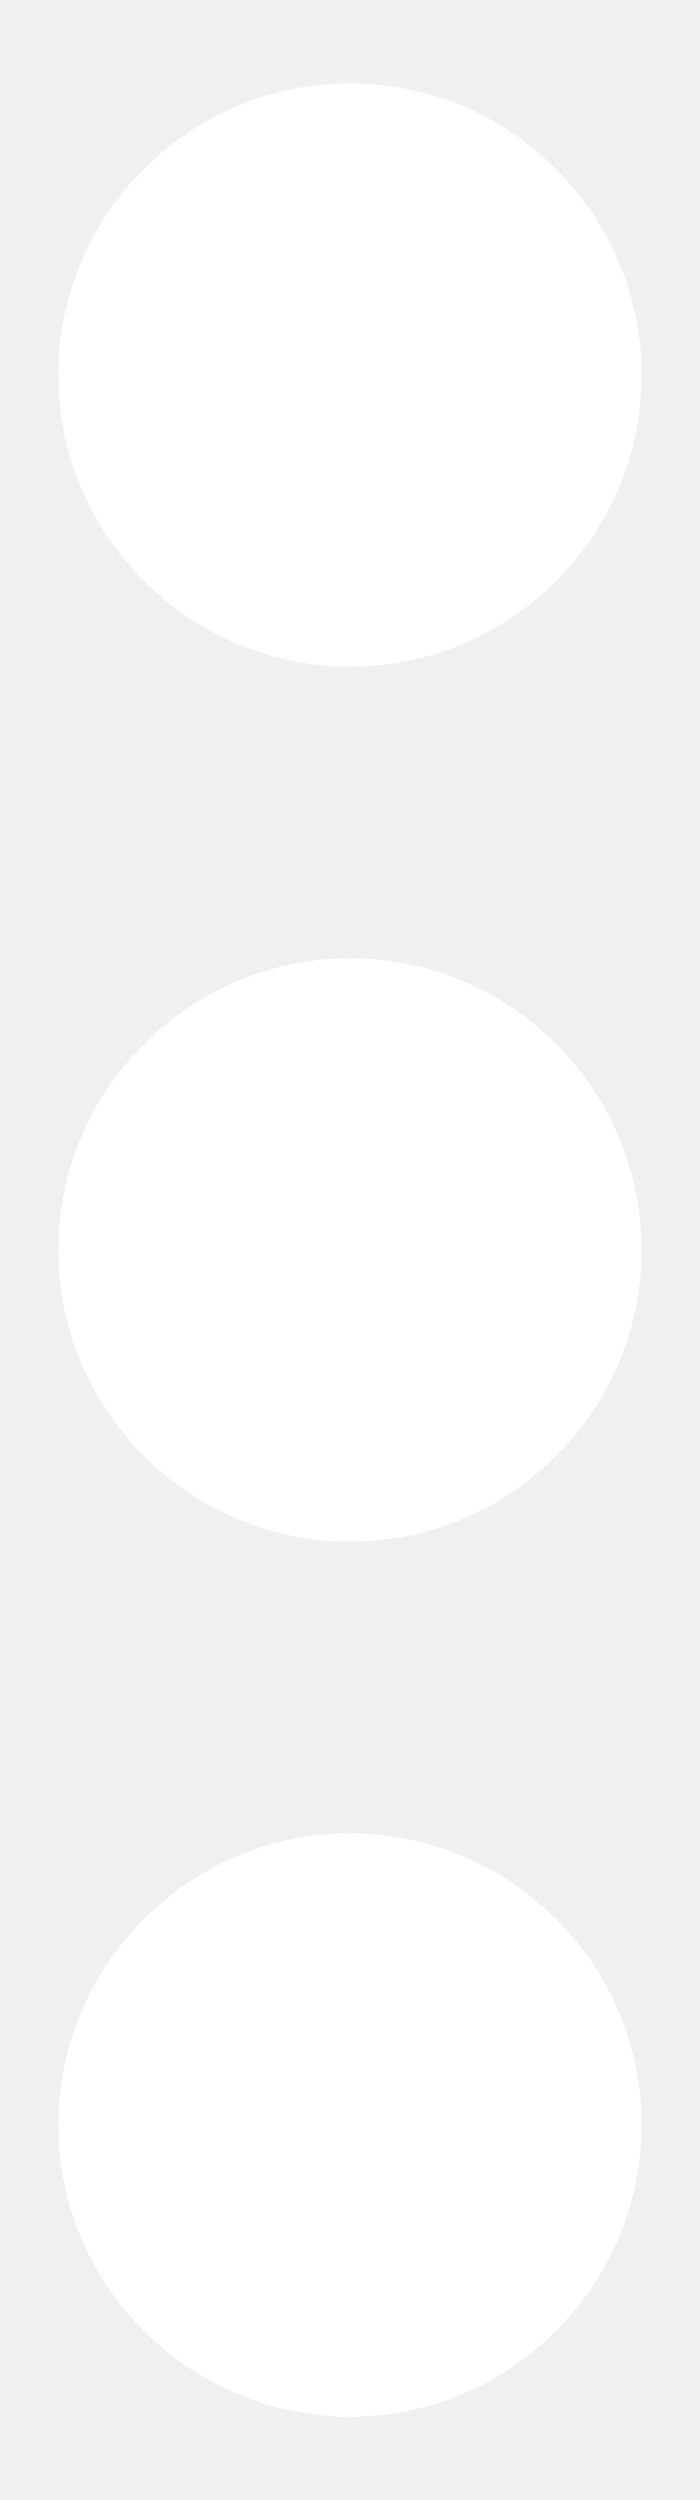
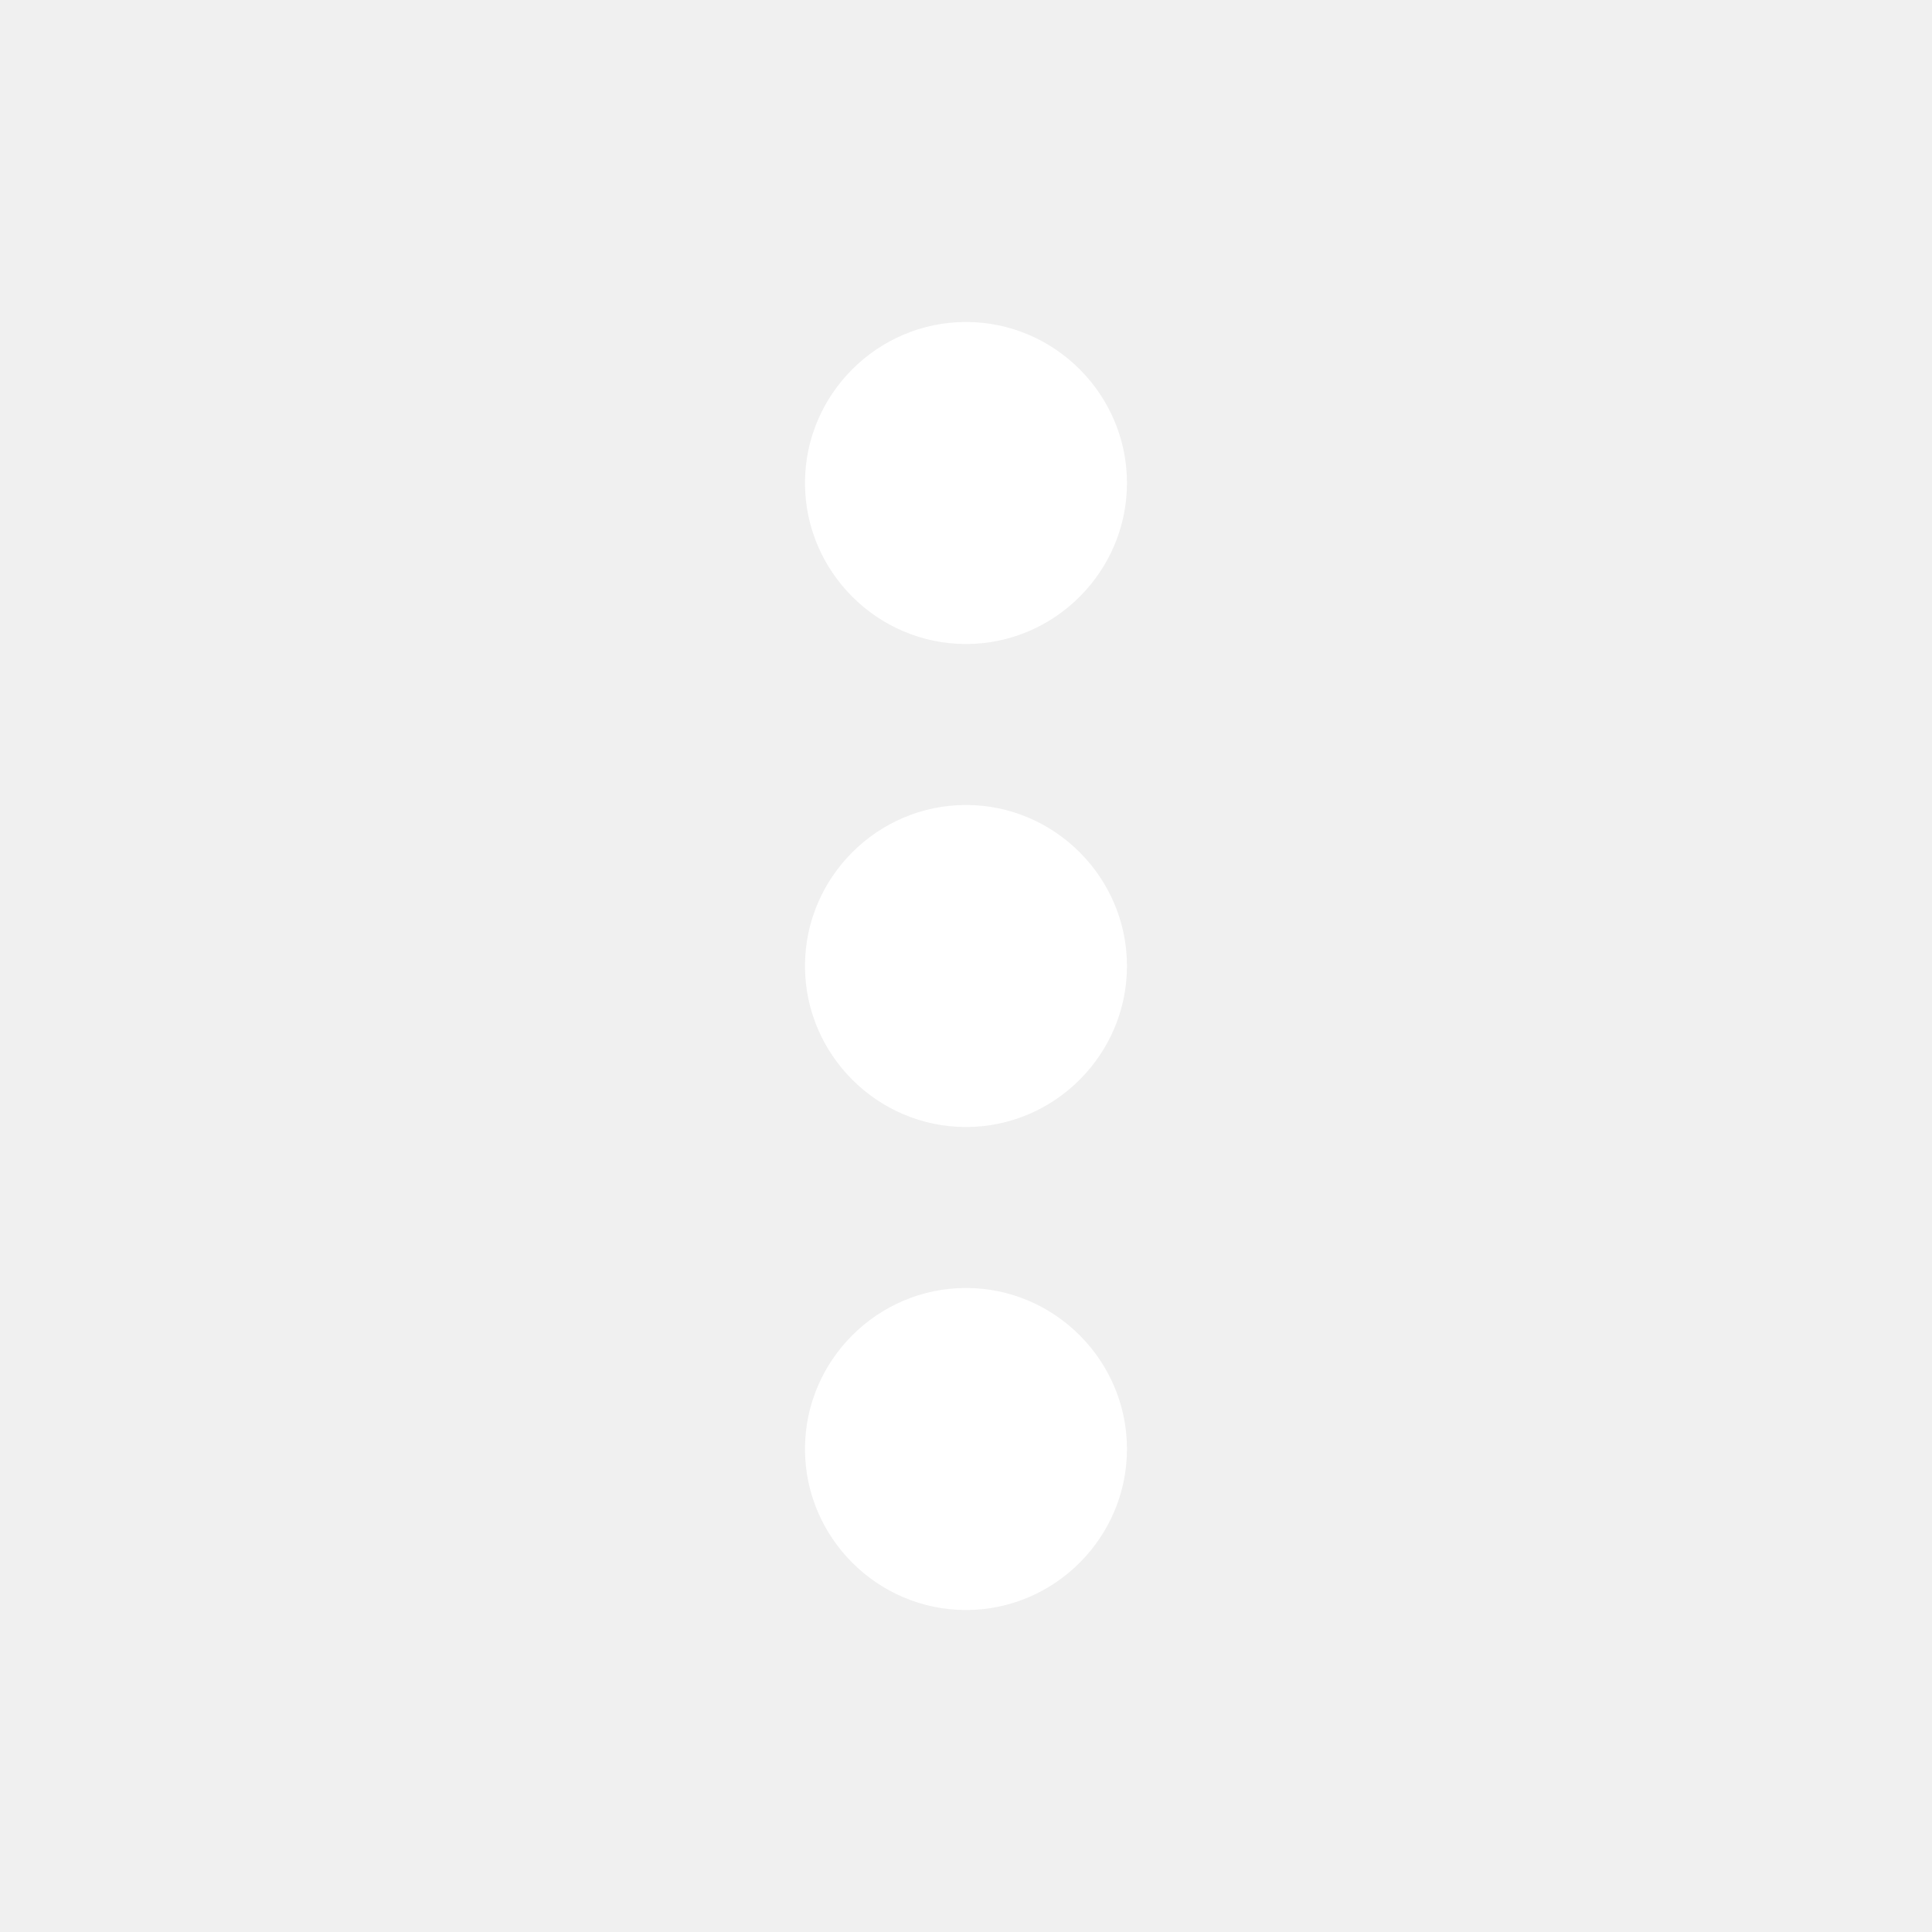
- <svg xmlns="http://www.w3.org/2000/svg" width="7" height="25" viewBox="0 0 7 25" fill="none">
-   <path d="M3.5 6.667C5.104 6.667 6.416 5.354 6.416 3.75C6.416 2.146 5.104 0.833 3.5 0.833C1.896 0.833 0.583 2.146 0.583 3.75C0.583 5.354 1.896 6.667 3.5 6.667ZM3.5 9.583C1.896 9.583 0.583 10.896 0.583 12.5C0.583 14.104 1.896 15.417 3.5 15.417C5.104 15.417 6.416 14.104 6.416 12.5C6.416 10.896 5.104 9.583 3.5 9.583ZM3.5 18.333C1.896 18.333 0.583 19.646 0.583 21.25C0.583 22.854 1.896 24.167 3.5 24.167C5.104 24.167 6.416 22.854 6.416 21.25C6.416 19.646 5.104 18.333 3.5 18.333Z" fill="white" />
+ <svg xmlns="http://www.w3.org/2000/svg" width="35" height="35" viewBox="0 0 35 35" fill="none">
+   <g clip-path="url(#clip0_1364_1558)">
+     <path d="M17.5 11.667C19.104 11.667 20.416 10.354 20.416 8.75C20.416 7.146 19.104 5.833 17.5 5.833C15.896 5.833 14.583 7.146 14.583 8.75C14.583 10.354 15.896 11.667 17.5 11.667ZM17.5 14.583C15.896 14.583 14.583 15.896 14.583 17.5C14.583 19.104 15.896 20.417 17.5 20.417C19.104 20.417 20.416 19.104 20.416 17.5C20.416 15.896 19.104 14.583 17.5 14.583ZM17.5 23.333C15.896 23.333 14.583 24.646 14.583 26.25C14.583 27.854 15.896 29.167 17.5 29.167C19.104 29.167 20.416 27.854 20.416 26.25C20.416 24.646 19.104 23.333 17.5 23.333Z" fill="white" />
+   </g>
+   <defs>
+     <clipPath id="clip0_1364_1558">
+       <rect width="35" height="35" fill="white" />
+     </clipPath>
+   </defs>
</svg>
